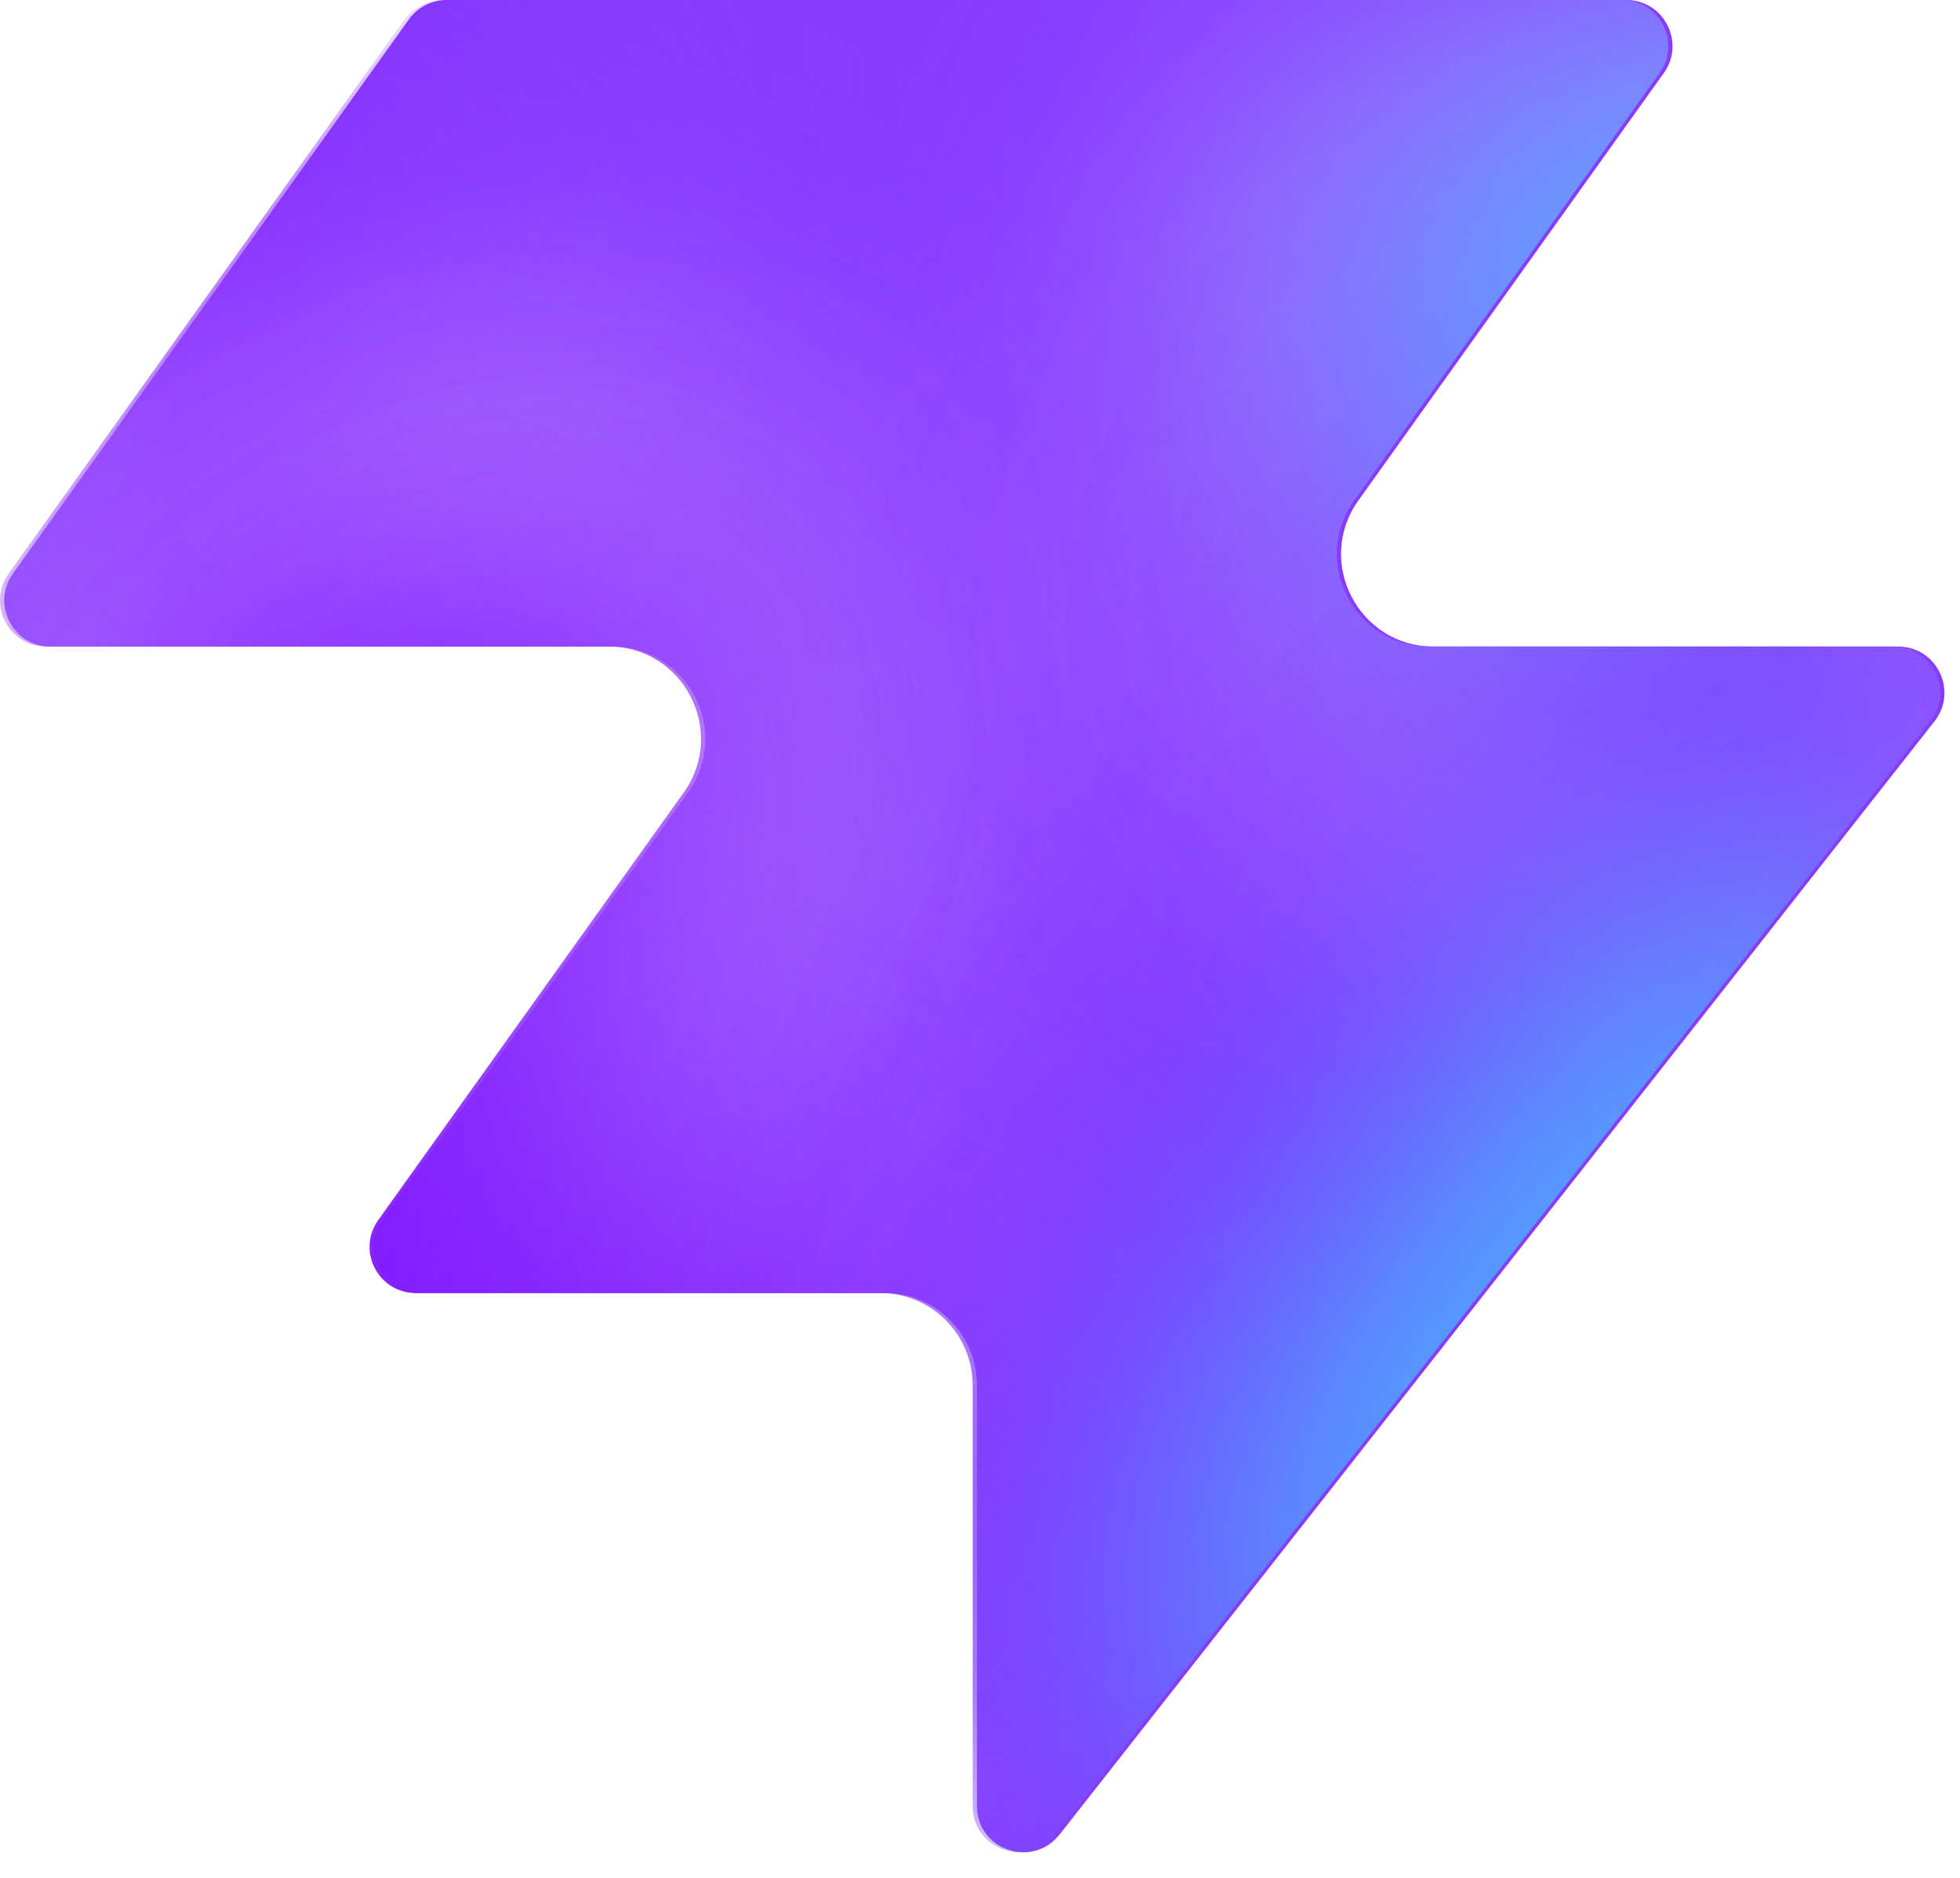
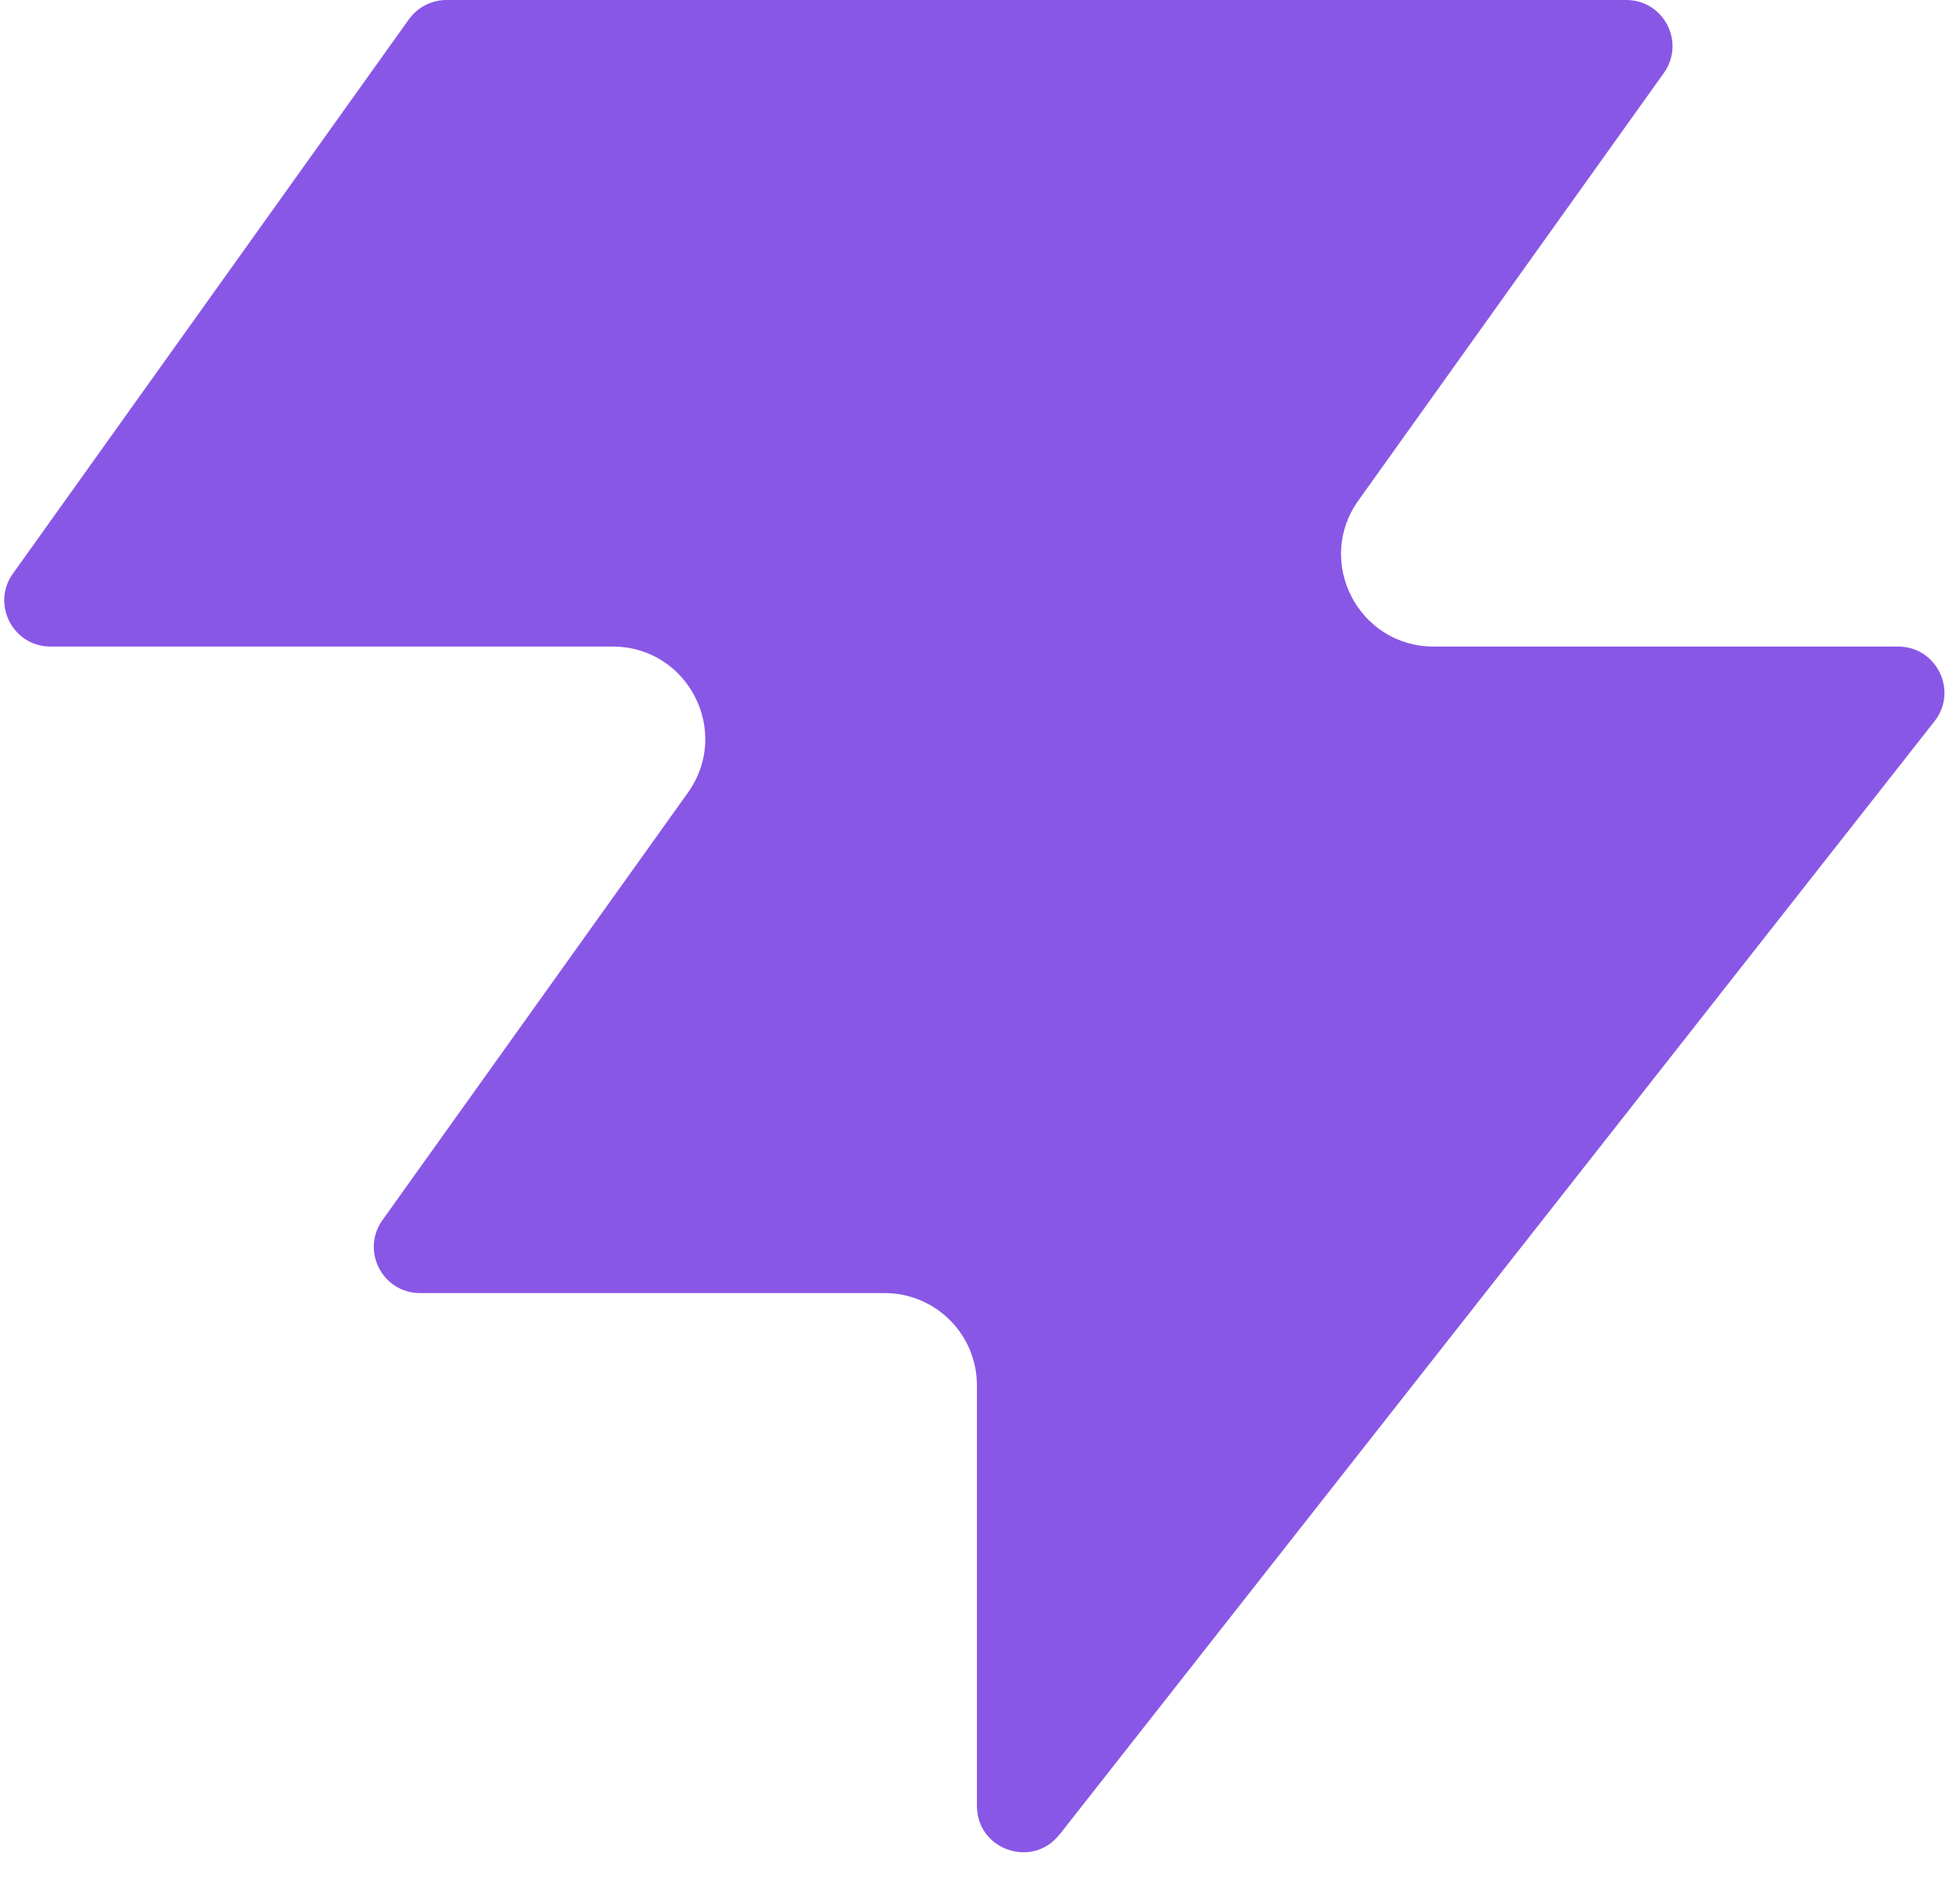
- <svg xmlns="http://www.w3.org/2000/svg" width="48" height="46" fill="none" viewBox="0 0 48 46">
-   <path fill="#863bff" d="M25.946 44.938c-.664.845-2.021.375-2.021-.698V33.937a2.26 2.26 0 0 0-2.262-2.262H10.287c-.92 0-1.456-1.04-.92-1.788l7.48-10.471c1.07-1.497 0-3.578-1.842-3.578H1.237c-.92 0-1.456-1.04-.92-1.788L10.013.474c.214-.297.556-.474.92-.474h28.894c.92 0 1.456 1.04.92 1.788l-7.48 10.471c-1.07 1.498 0 3.579 1.842 3.579h11.377c.943 0 1.473 1.088.89 1.83L25.947 44.94z" style="fill:#863bff;fill:color(display-p3 .525 .23 1);fill-opacity:1" />
-   <mask id="a" width="48" height="46" x="0" y="0" maskUnits="userSpaceOnUse" style="mask-type:alpha">
-     <path fill="#000" d="M25.842 44.938c-.664.844-2.021.375-2.021-.698V33.937a2.26 2.26 0 0 0-2.262-2.262H10.183c-.92 0-1.456-1.04-.92-1.788l7.48-10.471c1.07-1.498 0-3.579-1.842-3.579H1.133c-.92 0-1.456-1.04-.92-1.787L9.91.473c.214-.297.556-.474.92-.474h28.894c.92 0 1.456 1.04.92 1.788l-7.48 10.471c-1.07 1.498 0 3.578 1.842 3.578h11.377c.943 0 1.473 1.088.89 1.832L25.843 44.94z" style="fill:#000;fill-opacity:1" />
-   </mask>
-   <g mask="url(#a)">
-     <g filter="url(#b)">
-       <ellipse cx="5.508" cy="14.704" fill="#ede6ff" rx="5.508" ry="14.704" style="fill:#ede6ff;fill:color(display-p3 .927 .903 1);fill-opacity:1" transform="matrix(.00324 1 1 -.00324 -4.47 31.516)" />
-     </g>
-     <g filter="url(#c)">
-       <ellipse cx="10.399" cy="29.851" fill="#ede6ff" rx="10.399" ry="29.851" style="fill:#ede6ff;fill:color(display-p3 .927 .903 1);fill-opacity:1" transform="matrix(.00324 1 1 -.00324 -39.328 7.883)" />
-     </g>
-     <g filter="url(#d)">
-       <ellipse cx="5.508" cy="30.487" fill="#7e14ff" rx="5.508" ry="30.487" style="fill:#7e14ff;fill:color(display-p3 .492 .077 1);fill-opacity:1" transform="rotate(89.814 -25.913 -14.639)scale(1 -1)" />
-     </g>
-     <g filter="url(#e)">
-       <ellipse cx="5.508" cy="30.599" fill="#7e14ff" rx="5.508" ry="30.599" style="fill:#7e14ff;fill:color(display-p3 .492 .077 1);fill-opacity:1" transform="rotate(89.814 -32.644 -3.334)scale(1 -1)" />
-     </g>
-     <g filter="url(#f)">
-       <ellipse cx="5.508" cy="30.599" fill="#7e14ff" rx="5.508" ry="30.599" style="fill:#7e14ff;fill:color(display-p3 .492 .077 1);fill-opacity:1" transform="matrix(.00324 1 1 -.00324 -34.34 30.47)" />
-     </g>
-     <g filter="url(#g)">
-       <ellipse cx="14.072" cy="22.078" fill="#ede6ff" rx="14.072" ry="22.078" style="fill:#ede6ff;fill:color(display-p3 .927 .903 1);fill-opacity:1" transform="rotate(93.35 24.506 48.493)scale(-1 1)" />
-     </g>
-     <g filter="url(#h)">
-       <ellipse cx="3.47" cy="21.501" fill="#7e14ff" rx="3.47" ry="21.501" style="fill:#7e14ff;fill:color(display-p3 .492 .077 1);fill-opacity:1" transform="rotate(89.009 28.708 47.59)scale(-1 1)" />
-     </g>
-     <g filter="url(#i)">
-       <ellipse cx="3.47" cy="21.501" fill="#7e14ff" rx="3.47" ry="21.501" style="fill:#7e14ff;fill:color(display-p3 .492 .077 1);fill-opacity:1" transform="rotate(89.009 28.708 47.59)scale(-1 1)" />
-     </g>
-     <g filter="url(#j)">
-       <ellipse cx=".387" cy="8.972" fill="#7e14ff" rx="4.407" ry="29.108" style="fill:#7e14ff;fill:color(display-p3 .492 .077 1);fill-opacity:1" transform="rotate(39.51 .387 8.972)" />
-     </g>
-     <g filter="url(#k)">
-       <ellipse cx="47.523" cy="-6.092" fill="#7e14ff" rx="4.407" ry="29.108" style="fill:#7e14ff;fill:color(display-p3 .492 .077 1);fill-opacity:1" transform="rotate(37.892 47.523 -6.092)" />
-     </g>
-     <g filter="url(#l)">
-       <ellipse cx="41.412" cy="6.333" fill="#47bfff" rx="5.971" ry="9.665" style="fill:#47bfff;fill:color(display-p3 .28 .748 1);fill-opacity:1" transform="rotate(37.892 41.412 6.333)" />
-     </g>
-     <g filter="url(#m)">
-       <ellipse cx="-1.879" cy="38.332" fill="#7e14ff" rx="4.407" ry="29.108" style="fill:#7e14ff;fill:color(display-p3 .492 .077 1);fill-opacity:1" transform="rotate(37.892 -1.88 38.332)" />
-     </g>
-     <g filter="url(#n)">
-       <ellipse cx="-1.879" cy="38.332" fill="#7e14ff" rx="4.407" ry="29.108" style="fill:#7e14ff;fill:color(display-p3 .492 .077 1);fill-opacity:1" transform="rotate(37.892 -1.88 38.332)" />
-     </g>
-     <g filter="url(#o)">
-       <ellipse cx="35.651" cy="29.907" fill="#7e14ff" rx="4.407" ry="29.108" style="fill:#7e14ff;fill:color(display-p3 .492 .077 1);fill-opacity:1" transform="rotate(37.892 35.651 29.907)" />
-     </g>
-     <g filter="url(#p)">
-       <ellipse cx="38.418" cy="32.4" fill="#47bfff" rx="5.971" ry="15.297" style="fill:#47bfff;fill:color(display-p3 .28 .748 1);fill-opacity:1" transform="rotate(37.892 38.418 32.4)" />
-     </g>
-   </g>
-   <defs>
-     <filter id="b" width="60.045" height="41.654" x="-19.77" y="16.149" color-interpolation-filters="sRGB" filterUnits="userSpaceOnUse">
-       <feFlood flood-opacity="0" result="BackgroundImageFix" />
-       <feBlend in="SourceGraphic" in2="BackgroundImageFix" result="shape" />
-       <feGaussianBlur result="effect1_foregroundBlur_2002_17158" stdDeviation="7.659" />
-     </filter>
-     <filter id="c" width="90.34" height="51.437" x="-54.613" y="-7.533" color-interpolation-filters="sRGB" filterUnits="userSpaceOnUse">
-       <feFlood flood-opacity="0" result="BackgroundImageFix" />
-       <feBlend in="SourceGraphic" in2="BackgroundImageFix" result="shape" />
-       <feGaussianBlur result="effect1_foregroundBlur_2002_17158" stdDeviation="7.659" />
-     </filter>
-     <filter id="d" width="79.355" height="29.4" x="-49.64" y="2.03" color-interpolation-filters="sRGB" filterUnits="userSpaceOnUse">
-       <feFlood flood-opacity="0" result="BackgroundImageFix" />
-       <feBlend in="SourceGraphic" in2="BackgroundImageFix" result="shape" />
-       <feGaussianBlur result="effect1_foregroundBlur_2002_17158" stdDeviation="4.596" />
-     </filter>
-     <filter id="e" width="79.579" height="29.4" x="-45.045" y="20.029" color-interpolation-filters="sRGB" filterUnits="userSpaceOnUse">
-       <feFlood flood-opacity="0" result="BackgroundImageFix" />
-       <feBlend in="SourceGraphic" in2="BackgroundImageFix" result="shape" />
-       <feGaussianBlur result="effect1_foregroundBlur_2002_17158" stdDeviation="4.596" />
-     </filter>
-     <filter id="f" width="79.579" height="29.4" x="-43.513" y="21.178" color-interpolation-filters="sRGB" filterUnits="userSpaceOnUse">
-       <feFlood flood-opacity="0" result="BackgroundImageFix" />
-       <feBlend in="SourceGraphic" in2="BackgroundImageFix" result="shape" />
-       <feGaussianBlur result="effect1_foregroundBlur_2002_17158" stdDeviation="4.596" />
-     </filter>
-     <filter id="g" width="74.749" height="58.852" x="15.756" y="-17.901" color-interpolation-filters="sRGB" filterUnits="userSpaceOnUse">
-       <feFlood flood-opacity="0" result="BackgroundImageFix" />
-       <feBlend in="SourceGraphic" in2="BackgroundImageFix" result="shape" />
-       <feGaussianBlur result="effect1_foregroundBlur_2002_17158" stdDeviation="7.659" />
-     </filter>
-     <filter id="h" width="61.377" height="25.362" x="23.548" y="2.284" color-interpolation-filters="sRGB" filterUnits="userSpaceOnUse">
-       <feFlood flood-opacity="0" result="BackgroundImageFix" />
-       <feBlend in="SourceGraphic" in2="BackgroundImageFix" result="shape" />
-       <feGaussianBlur result="effect1_foregroundBlur_2002_17158" stdDeviation="4.596" />
-     </filter>
-     <filter id="i" width="61.377" height="25.362" x="23.548" y="2.284" color-interpolation-filters="sRGB" filterUnits="userSpaceOnUse">
-       <feFlood flood-opacity="0" result="BackgroundImageFix" />
-       <feBlend in="SourceGraphic" in2="BackgroundImageFix" result="shape" />
-       <feGaussianBlur result="effect1_foregroundBlur_2002_17158" stdDeviation="4.596" />
-     </filter>
-     <filter id="j" width="56.045" height="63.649" x="-27.636" y="-22.853" color-interpolation-filters="sRGB" filterUnits="userSpaceOnUse">
-       <feFlood flood-opacity="0" result="BackgroundImageFix" />
-       <feBlend in="SourceGraphic" in2="BackgroundImageFix" result="shape" />
-       <feGaussianBlur result="effect1_foregroundBlur_2002_17158" stdDeviation="4.596" />
-     </filter>
-     <filter id="k" width="54.814" height="64.646" x="20.116" y="-38.415" color-interpolation-filters="sRGB" filterUnits="userSpaceOnUse">
-       <feFlood flood-opacity="0" result="BackgroundImageFix" />
-       <feBlend in="SourceGraphic" in2="BackgroundImageFix" result="shape" />
-       <feGaussianBlur result="effect1_foregroundBlur_2002_17158" stdDeviation="4.596" />
-     </filter>
-     <filter id="l" width="33.541" height="35.313" x="24.641" y="-11.323" color-interpolation-filters="sRGB" filterUnits="userSpaceOnUse">
-       <feFlood flood-opacity="0" result="BackgroundImageFix" />
-       <feBlend in="SourceGraphic" in2="BackgroundImageFix" result="shape" />
-       <feGaussianBlur result="effect1_foregroundBlur_2002_17158" stdDeviation="4.596" />
-     </filter>
-     <filter id="m" width="54.814" height="64.646" x="-29.286" y="6.009" color-interpolation-filters="sRGB" filterUnits="userSpaceOnUse">
-       <feFlood flood-opacity="0" result="BackgroundImageFix" />
-       <feBlend in="SourceGraphic" in2="BackgroundImageFix" result="shape" />
-       <feGaussianBlur result="effect1_foregroundBlur_2002_17158" stdDeviation="4.596" />
-     </filter>
-     <filter id="n" width="54.814" height="64.646" x="-29.286" y="6.009" color-interpolation-filters="sRGB" filterUnits="userSpaceOnUse">
-       <feFlood flood-opacity="0" result="BackgroundImageFix" />
-       <feBlend in="SourceGraphic" in2="BackgroundImageFix" result="shape" />
-       <feGaussianBlur result="effect1_foregroundBlur_2002_17158" stdDeviation="4.596" />
-     </filter>
-     <filter id="o" width="54.814" height="64.646" x="8.244" y="-2.416" color-interpolation-filters="sRGB" filterUnits="userSpaceOnUse">
-       <feFlood flood-opacity="0" result="BackgroundImageFix" />
-       <feBlend in="SourceGraphic" in2="BackgroundImageFix" result="shape" />
-       <feGaussianBlur result="effect1_foregroundBlur_2002_17158" stdDeviation="4.596" />
-     </filter>
-     <filter id="p" width="39.409" height="43.623" x="18.713" y="10.588" color-interpolation-filters="sRGB" filterUnits="userSpaceOnUse">
-       <feFlood flood-opacity="0" result="BackgroundImageFix" />
-       <feBlend in="SourceGraphic" in2="BackgroundImageFix" result="shape" />
-       <feGaussianBlur result="effect1_foregroundBlur_2002_17158" stdDeviation="4.596" />
-     </filter>
-   </defs>
+ <svg xmlns="http://www.w3.org/2000/svg" viewBox="0 0 48 46" fill="none">
+   <path fill="#8957e5" d="M25.946 44.938c-.664.845-2.021.375-2.021-.698V33.937a2.26 2.26 0 0 0-2.262-2.262H10.287c-.92 0-1.456-1.04-.92-1.788l7.48-10.471c1.07-1.497 0-3.578-1.842-3.578H1.237c-.92 0-1.456-1.04-.92-1.788L10.013.474C10.227.177 10.569 0 10.933 0h28.894c.92 0 1.456 1.04.92 1.788l-7.48 10.471c-1.07 1.498 0 3.579 1.842 3.579h11.377c.943 0 1.473 1.088.89 1.83L25.947 44.94z" />
</svg>
